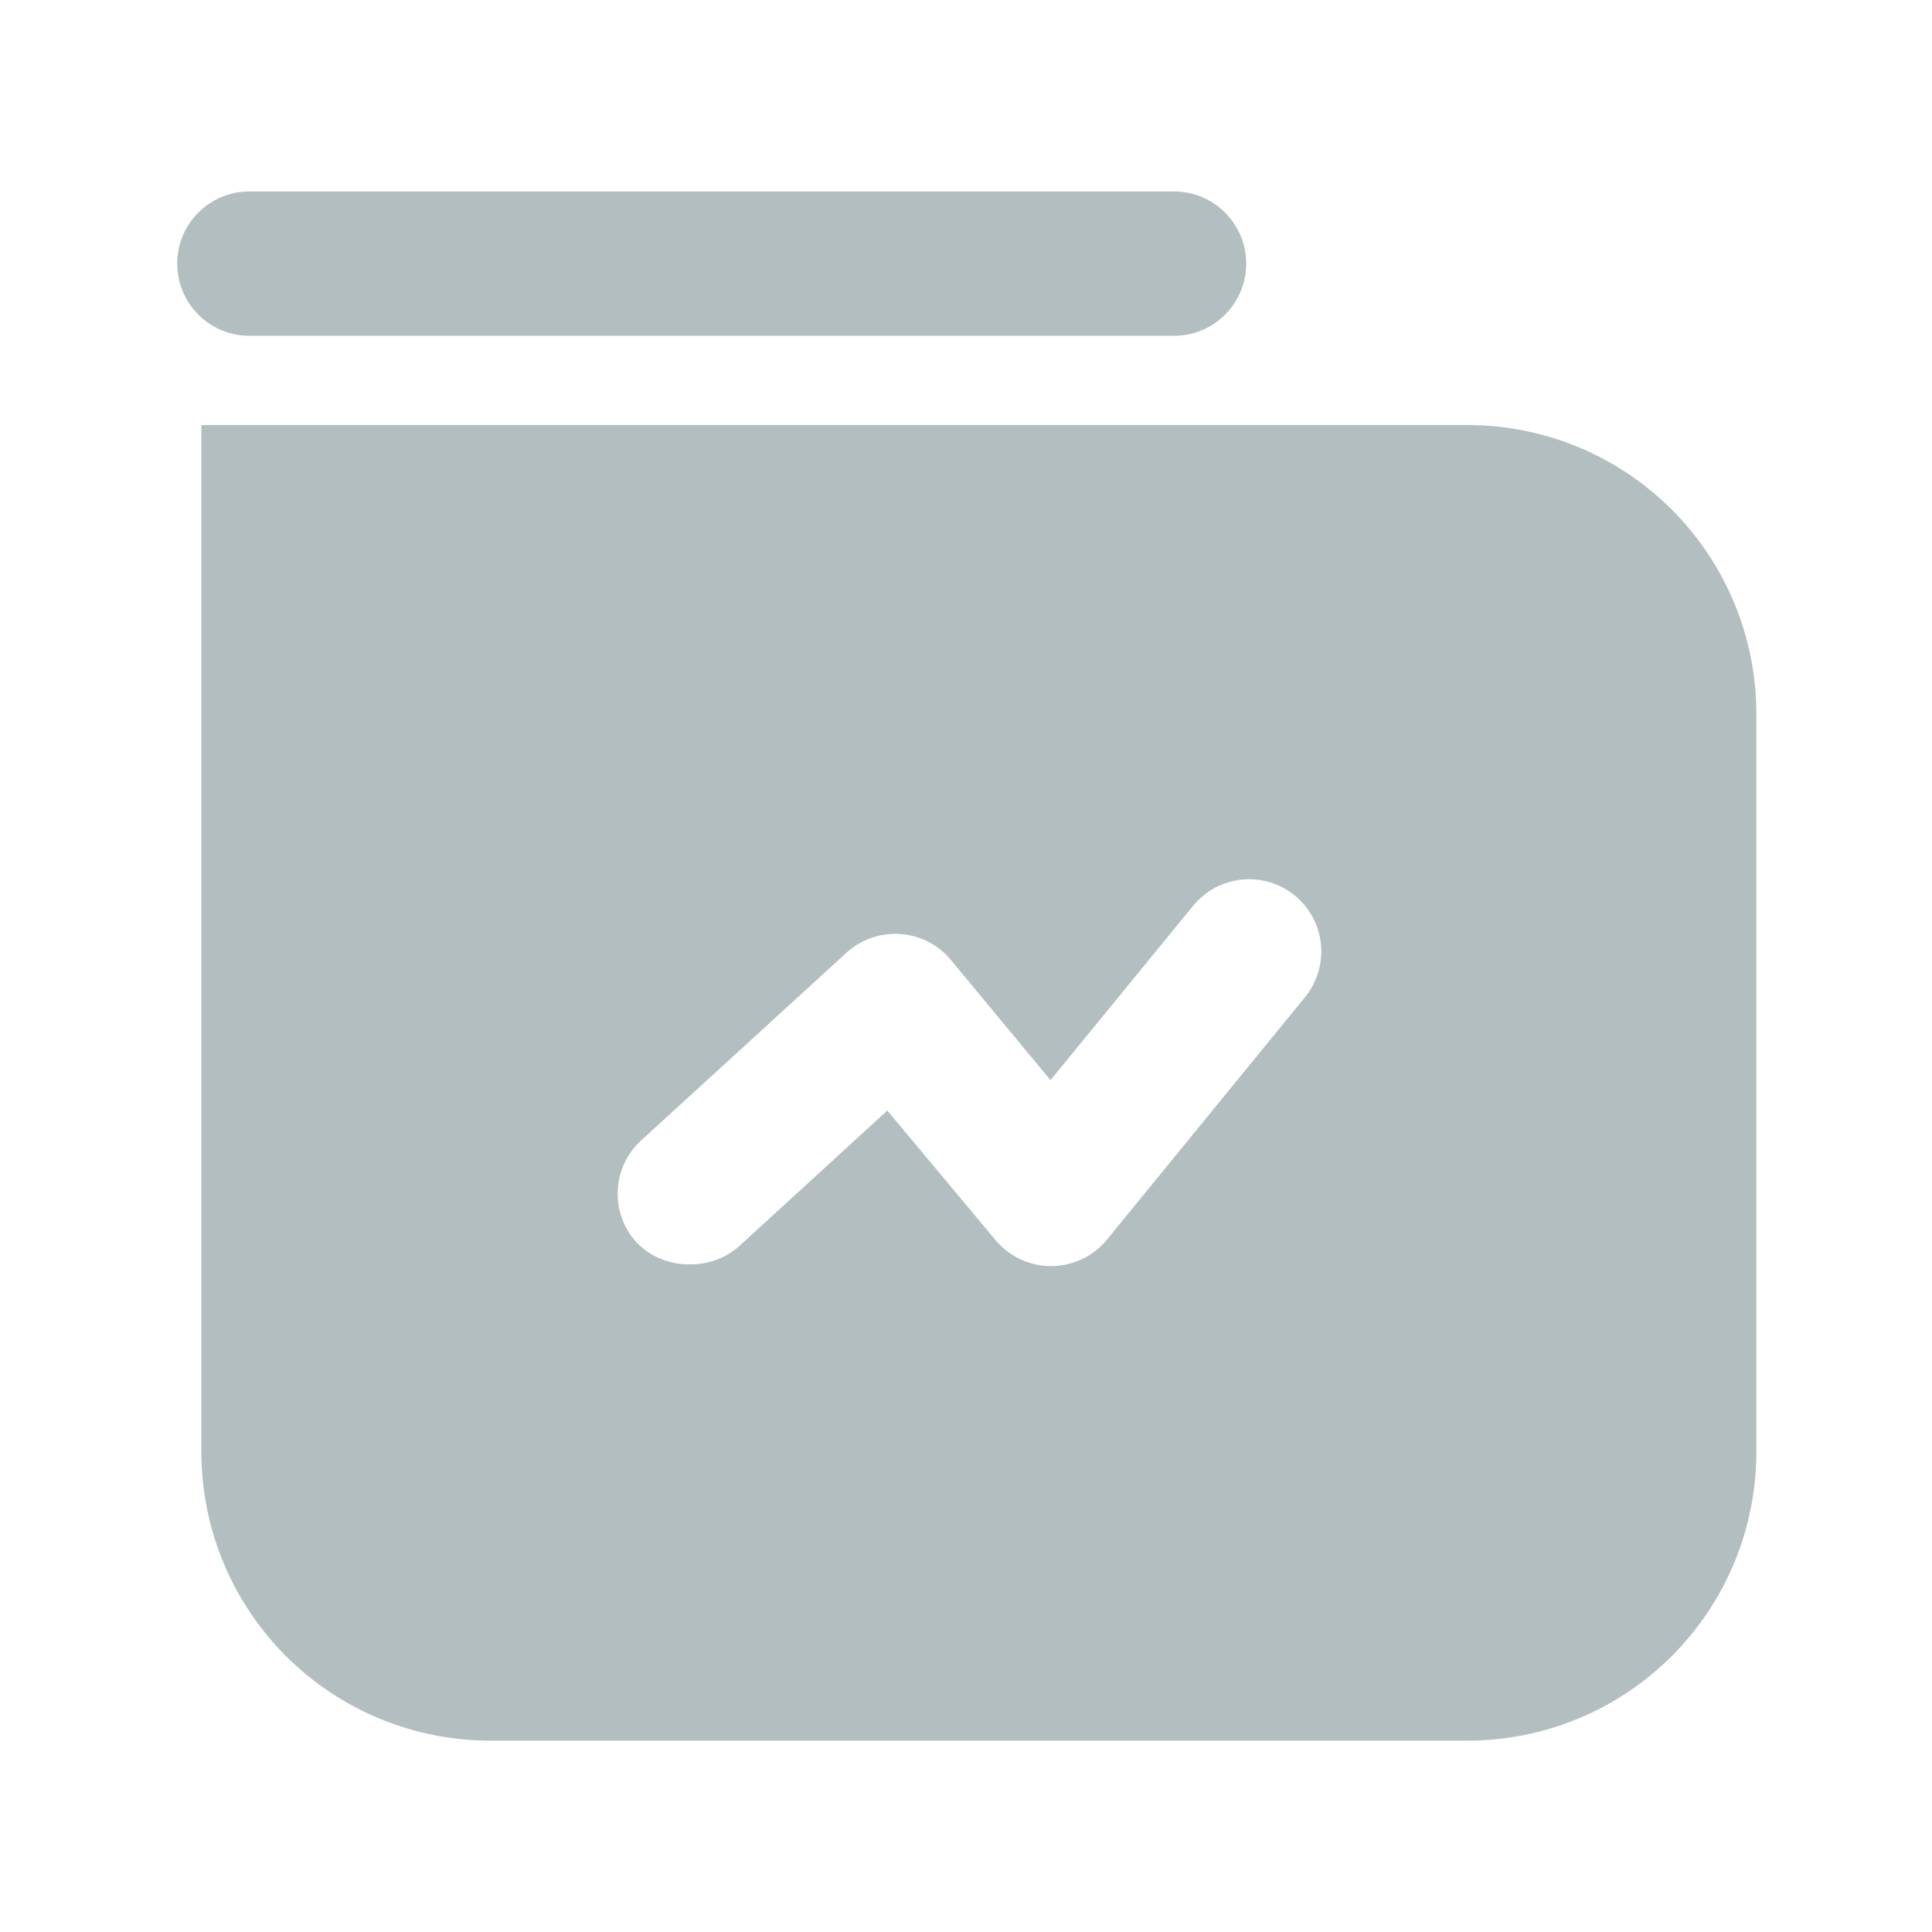
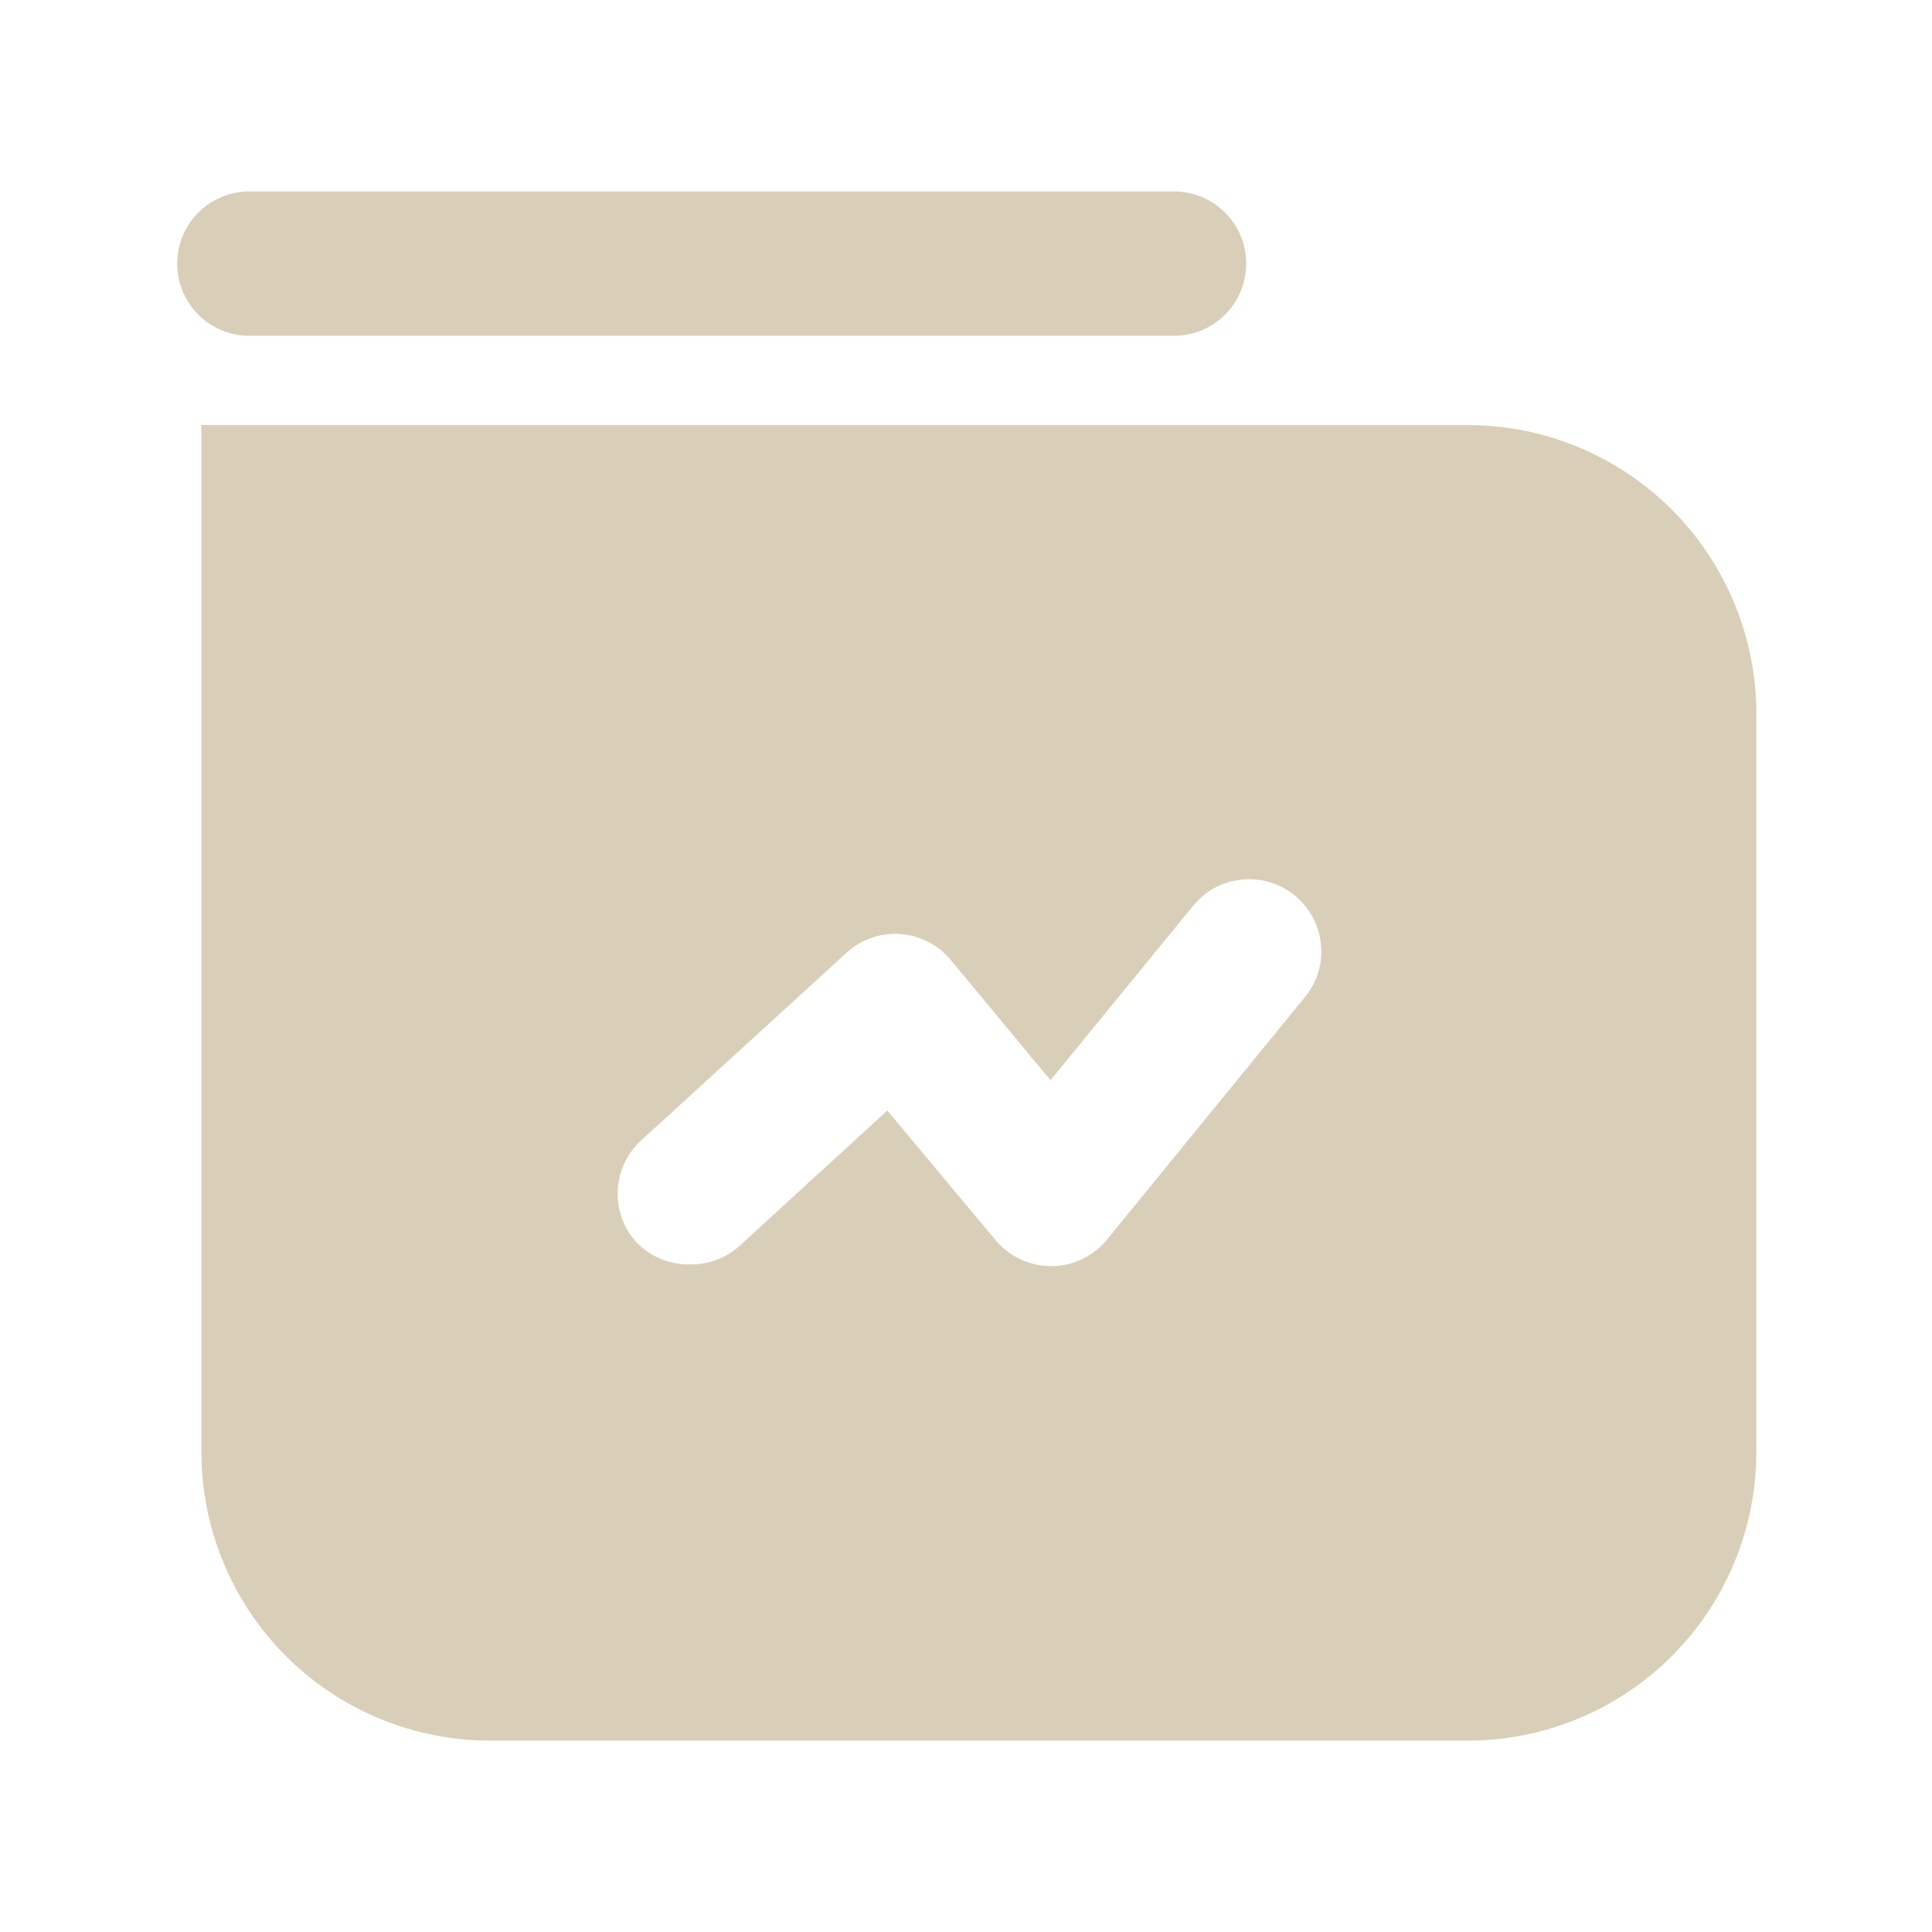
<svg xmlns="http://www.w3.org/2000/svg" width="22" height="22" viewBox="0 0 22 22" fill="none">
-   <path fill-rule="evenodd" clip-rule="evenodd" d="M2.293 4.84H16.711C17.584 4.84 18.42 5.186 19.037 5.803C19.654 6.42 20 7.257 20 8.129V16.532C20 16.964 19.915 17.392 19.75 17.791C19.585 18.19 19.342 18.553 19.037 18.858C18.732 19.163 18.369 19.406 17.97 19.571C17.571 19.736 17.143 19.821 16.711 19.821H5.582C4.71 19.821 3.873 19.475 3.256 18.858C2.639 18.241 2.293 17.405 2.293 16.532V4.84ZM7.527 14.336C7.631 14.379 7.743 14.399 7.855 14.397C8.055 14.401 8.249 14.332 8.402 14.204L10.104 12.646L11.337 14.122C11.415 14.214 11.511 14.289 11.621 14.34C11.73 14.391 11.85 14.418 11.97 14.418C12.092 14.417 12.211 14.39 12.321 14.338C12.43 14.287 12.527 14.211 12.604 14.117L14.857 11.359C14.926 11.275 14.978 11.179 15.009 11.076C15.041 10.972 15.053 10.864 15.042 10.756C15.032 10.648 15 10.543 14.95 10.448C14.899 10.352 14.829 10.268 14.746 10.199C14.662 10.13 14.566 10.079 14.462 10.047C14.358 10.016 14.25 10.005 14.142 10.016C14.034 10.027 13.93 10.059 13.834 10.11C13.739 10.161 13.655 10.231 13.586 10.315L11.962 12.3L10.828 10.931C10.757 10.845 10.669 10.775 10.57 10.724C10.471 10.673 10.362 10.643 10.251 10.636C10.14 10.628 10.028 10.643 9.923 10.68C9.818 10.716 9.722 10.774 9.639 10.849L7.3 12.987C7.22 13.06 7.156 13.148 7.11 13.246C7.064 13.344 7.039 13.45 7.034 13.558C7.029 13.666 7.046 13.774 7.083 13.876C7.121 13.978 7.177 14.071 7.251 14.15C7.329 14.231 7.423 14.294 7.527 14.336Z" fill="#B3BEC1" />
-   <path d="M13.369 3.824H2.84C2.622 3.824 2.413 3.738 2.258 3.583C2.104 3.429 2.018 3.22 2.018 3.002C2.018 2.784 2.104 2.575 2.258 2.421C2.413 2.266 2.622 2.18 2.84 2.18H13.369C13.587 2.18 13.796 2.266 13.95 2.421C14.104 2.575 14.191 2.784 14.191 3.002C14.191 3.22 14.104 3.429 13.95 3.583C13.796 3.738 13.587 3.824 13.369 3.824Z" fill="#B3BEC1" />
+   <path d="M16.711 4.84C17.583 4.84 18.42 5.186 19.037 5.803C19.654 6.42 20 7.257 20 8.129V16.532C20 16.964 19.915 17.392 19.75 17.791C19.585 18.19 19.343 18.553 19.037 18.858C18.732 19.164 18.369 19.406 17.97 19.571C17.571 19.736 17.143 19.821 16.711 19.821H5.582C4.71 19.821 3.873 19.475 3.256 18.858C2.639 18.242 2.293 17.404 2.293 16.532V4.84H16.711ZM14.142 10.016C14.034 10.026 13.929 10.058 13.834 10.109C13.739 10.161 13.654 10.23 13.586 10.315L11.962 12.301L10.827 10.932C10.756 10.846 10.668 10.775 10.569 10.725C10.47 10.674 10.362 10.643 10.251 10.636C10.14 10.628 10.028 10.643 9.923 10.68C9.818 10.716 9.722 10.774 9.64 10.849L7.3 12.987C7.22 13.06 7.156 13.148 7.11 13.246C7.065 13.344 7.039 13.45 7.034 13.559C7.03 13.667 7.046 13.774 7.083 13.876C7.12 13.978 7.178 14.071 7.251 14.15C7.329 14.23 7.424 14.293 7.527 14.336C7.631 14.378 7.743 14.4 7.855 14.398C8.055 14.402 8.25 14.333 8.402 14.204L10.104 12.646L11.337 14.122C11.414 14.215 11.512 14.289 11.621 14.34C11.73 14.391 11.85 14.418 11.971 14.418C12.092 14.418 12.211 14.391 12.32 14.339C12.43 14.287 12.527 14.211 12.604 14.117L14.856 11.358C14.925 11.275 14.978 11.18 15.01 11.076C15.042 10.973 15.052 10.864 15.042 10.756C15.032 10.648 15 10.543 14.949 10.447C14.899 10.352 14.829 10.268 14.746 10.199C14.662 10.13 14.566 10.078 14.462 10.047C14.358 10.015 14.249 10.005 14.142 10.016Z" fill="#D9CFB8" />
+   <path d="M13.369 3.824H2.84C2.622 3.824 2.413 3.738 2.258 3.583C2.104 3.429 2.018 3.22 2.018 3.002C2.018 2.784 2.104 2.575 2.258 2.421C2.413 2.266 2.622 2.18 2.84 2.18H13.369C13.587 2.18 13.796 2.266 13.95 2.421C14.104 2.575 14.191 2.784 14.191 3.002C14.191 3.22 14.104 3.429 13.95 3.583C13.796 3.738 13.587 3.824 13.369 3.824Z" fill="#D9CFB8" />
</svg>
